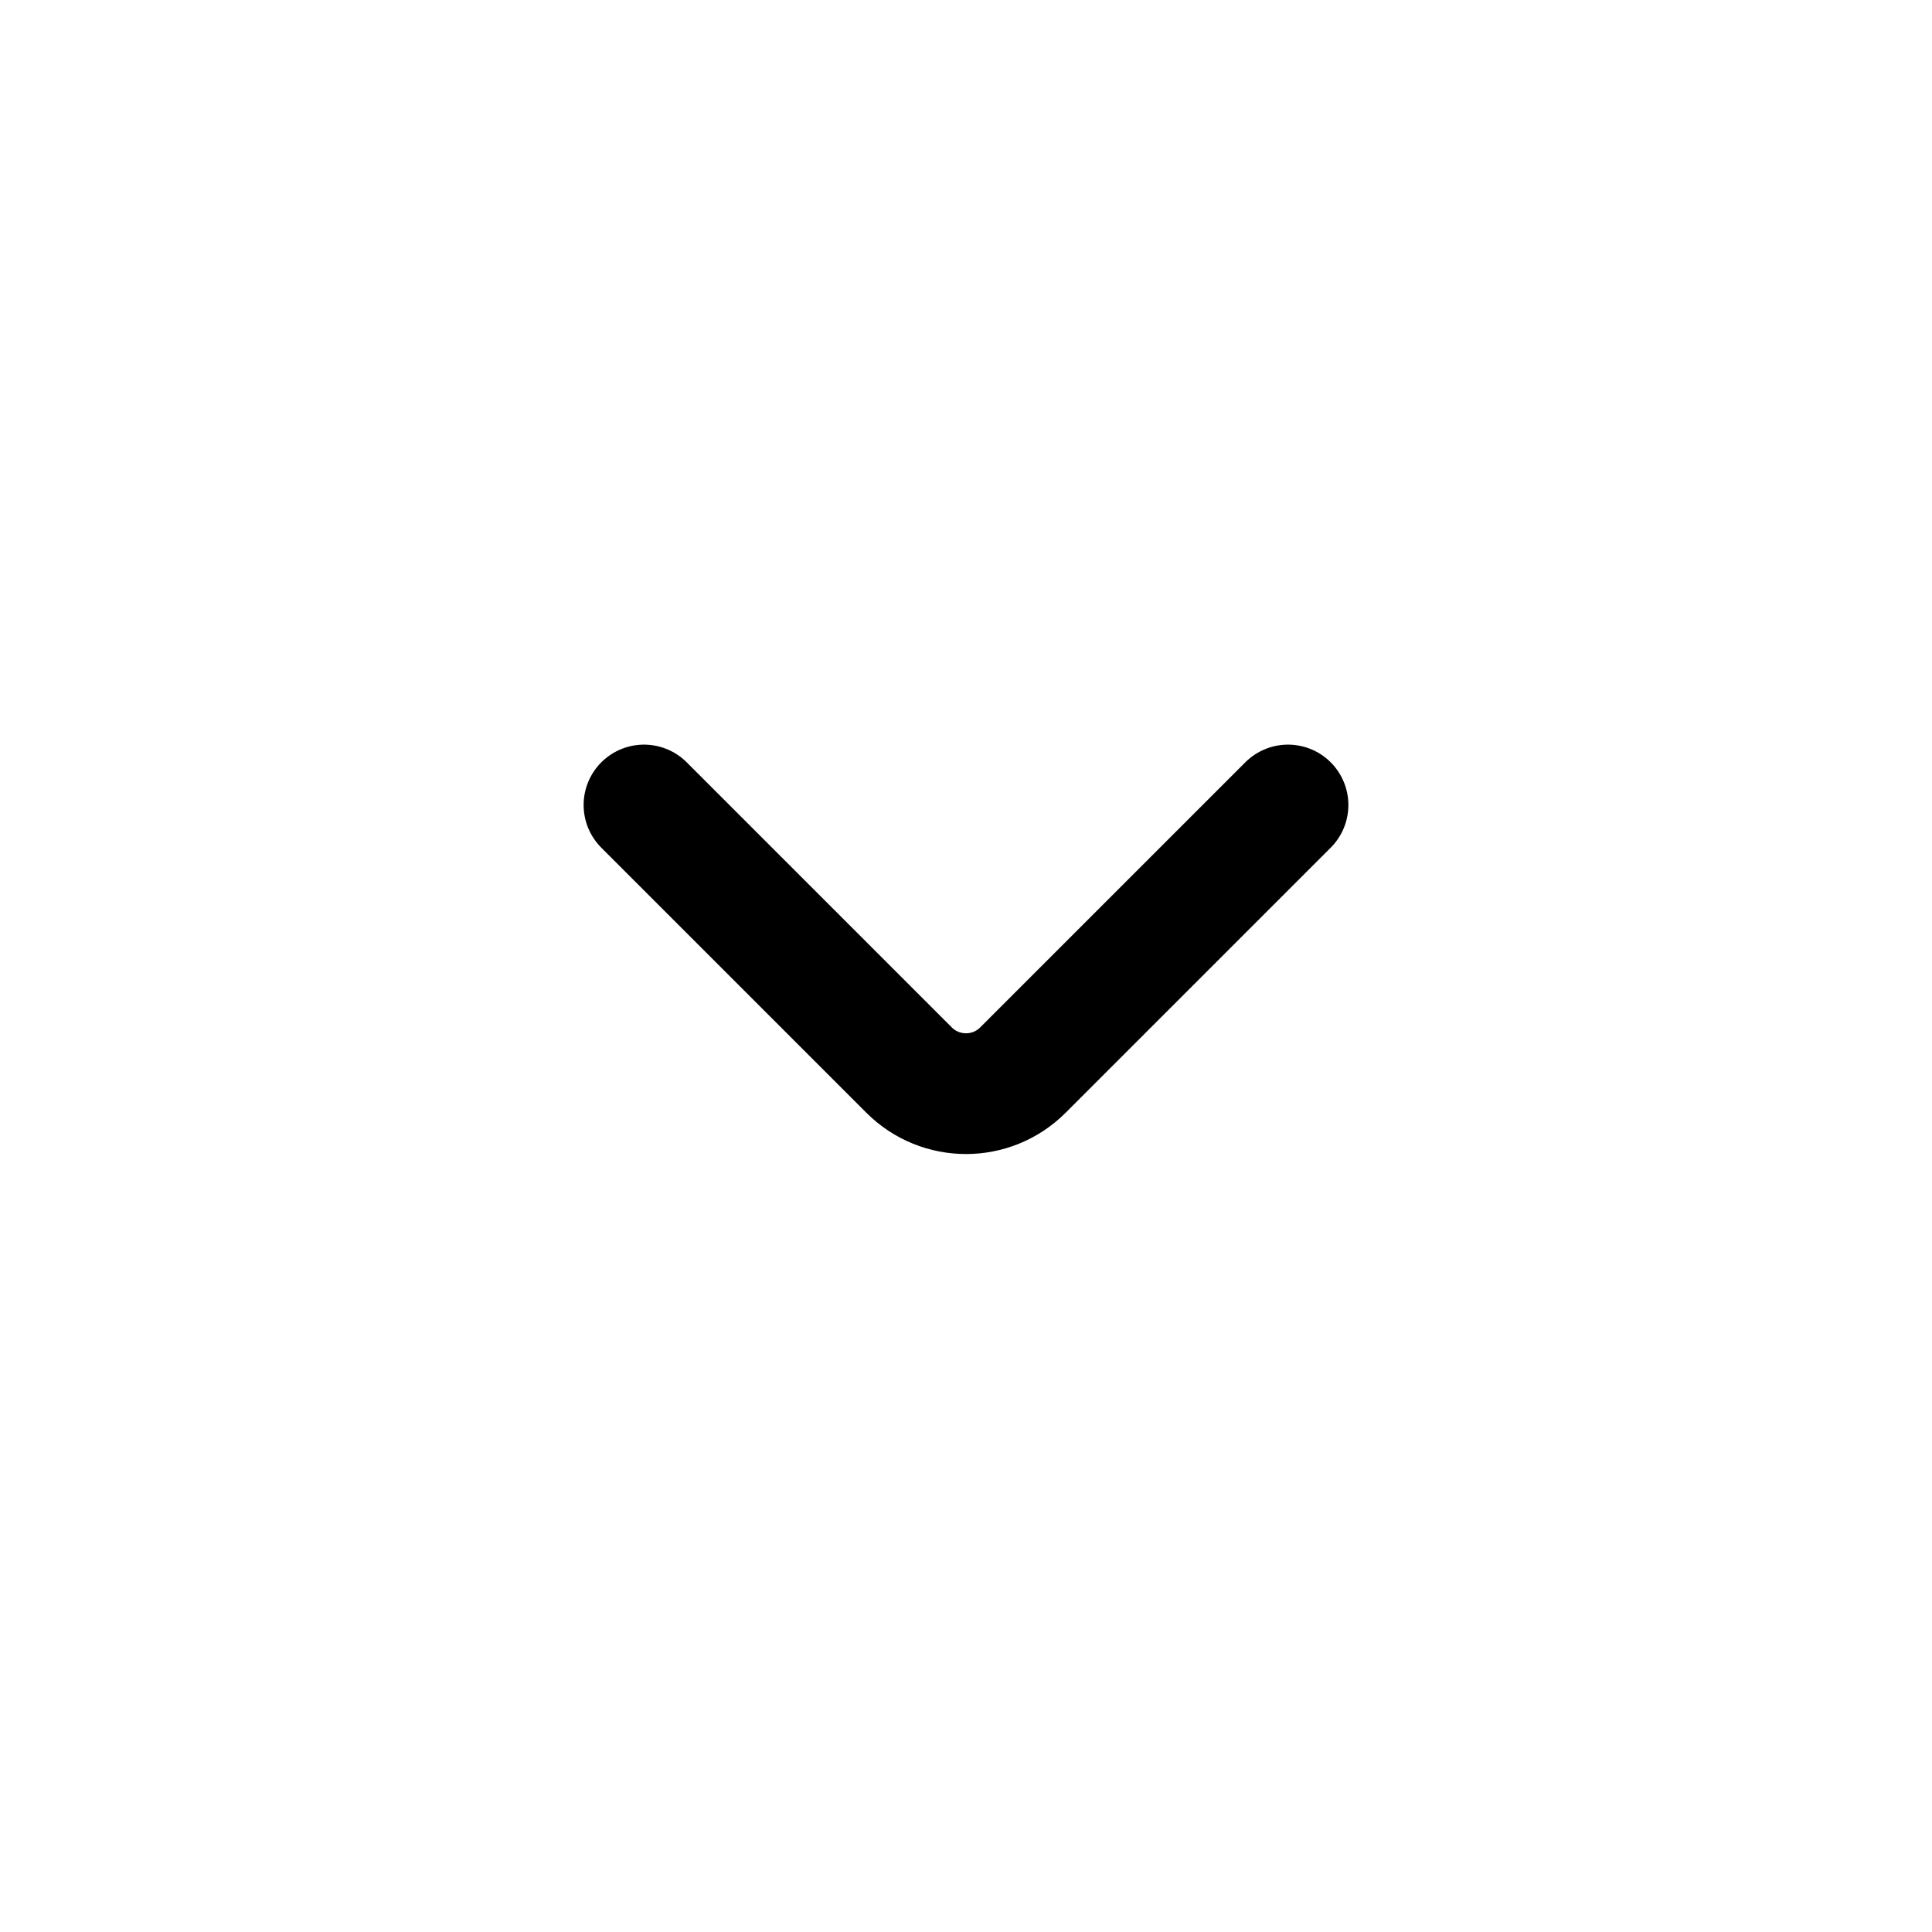
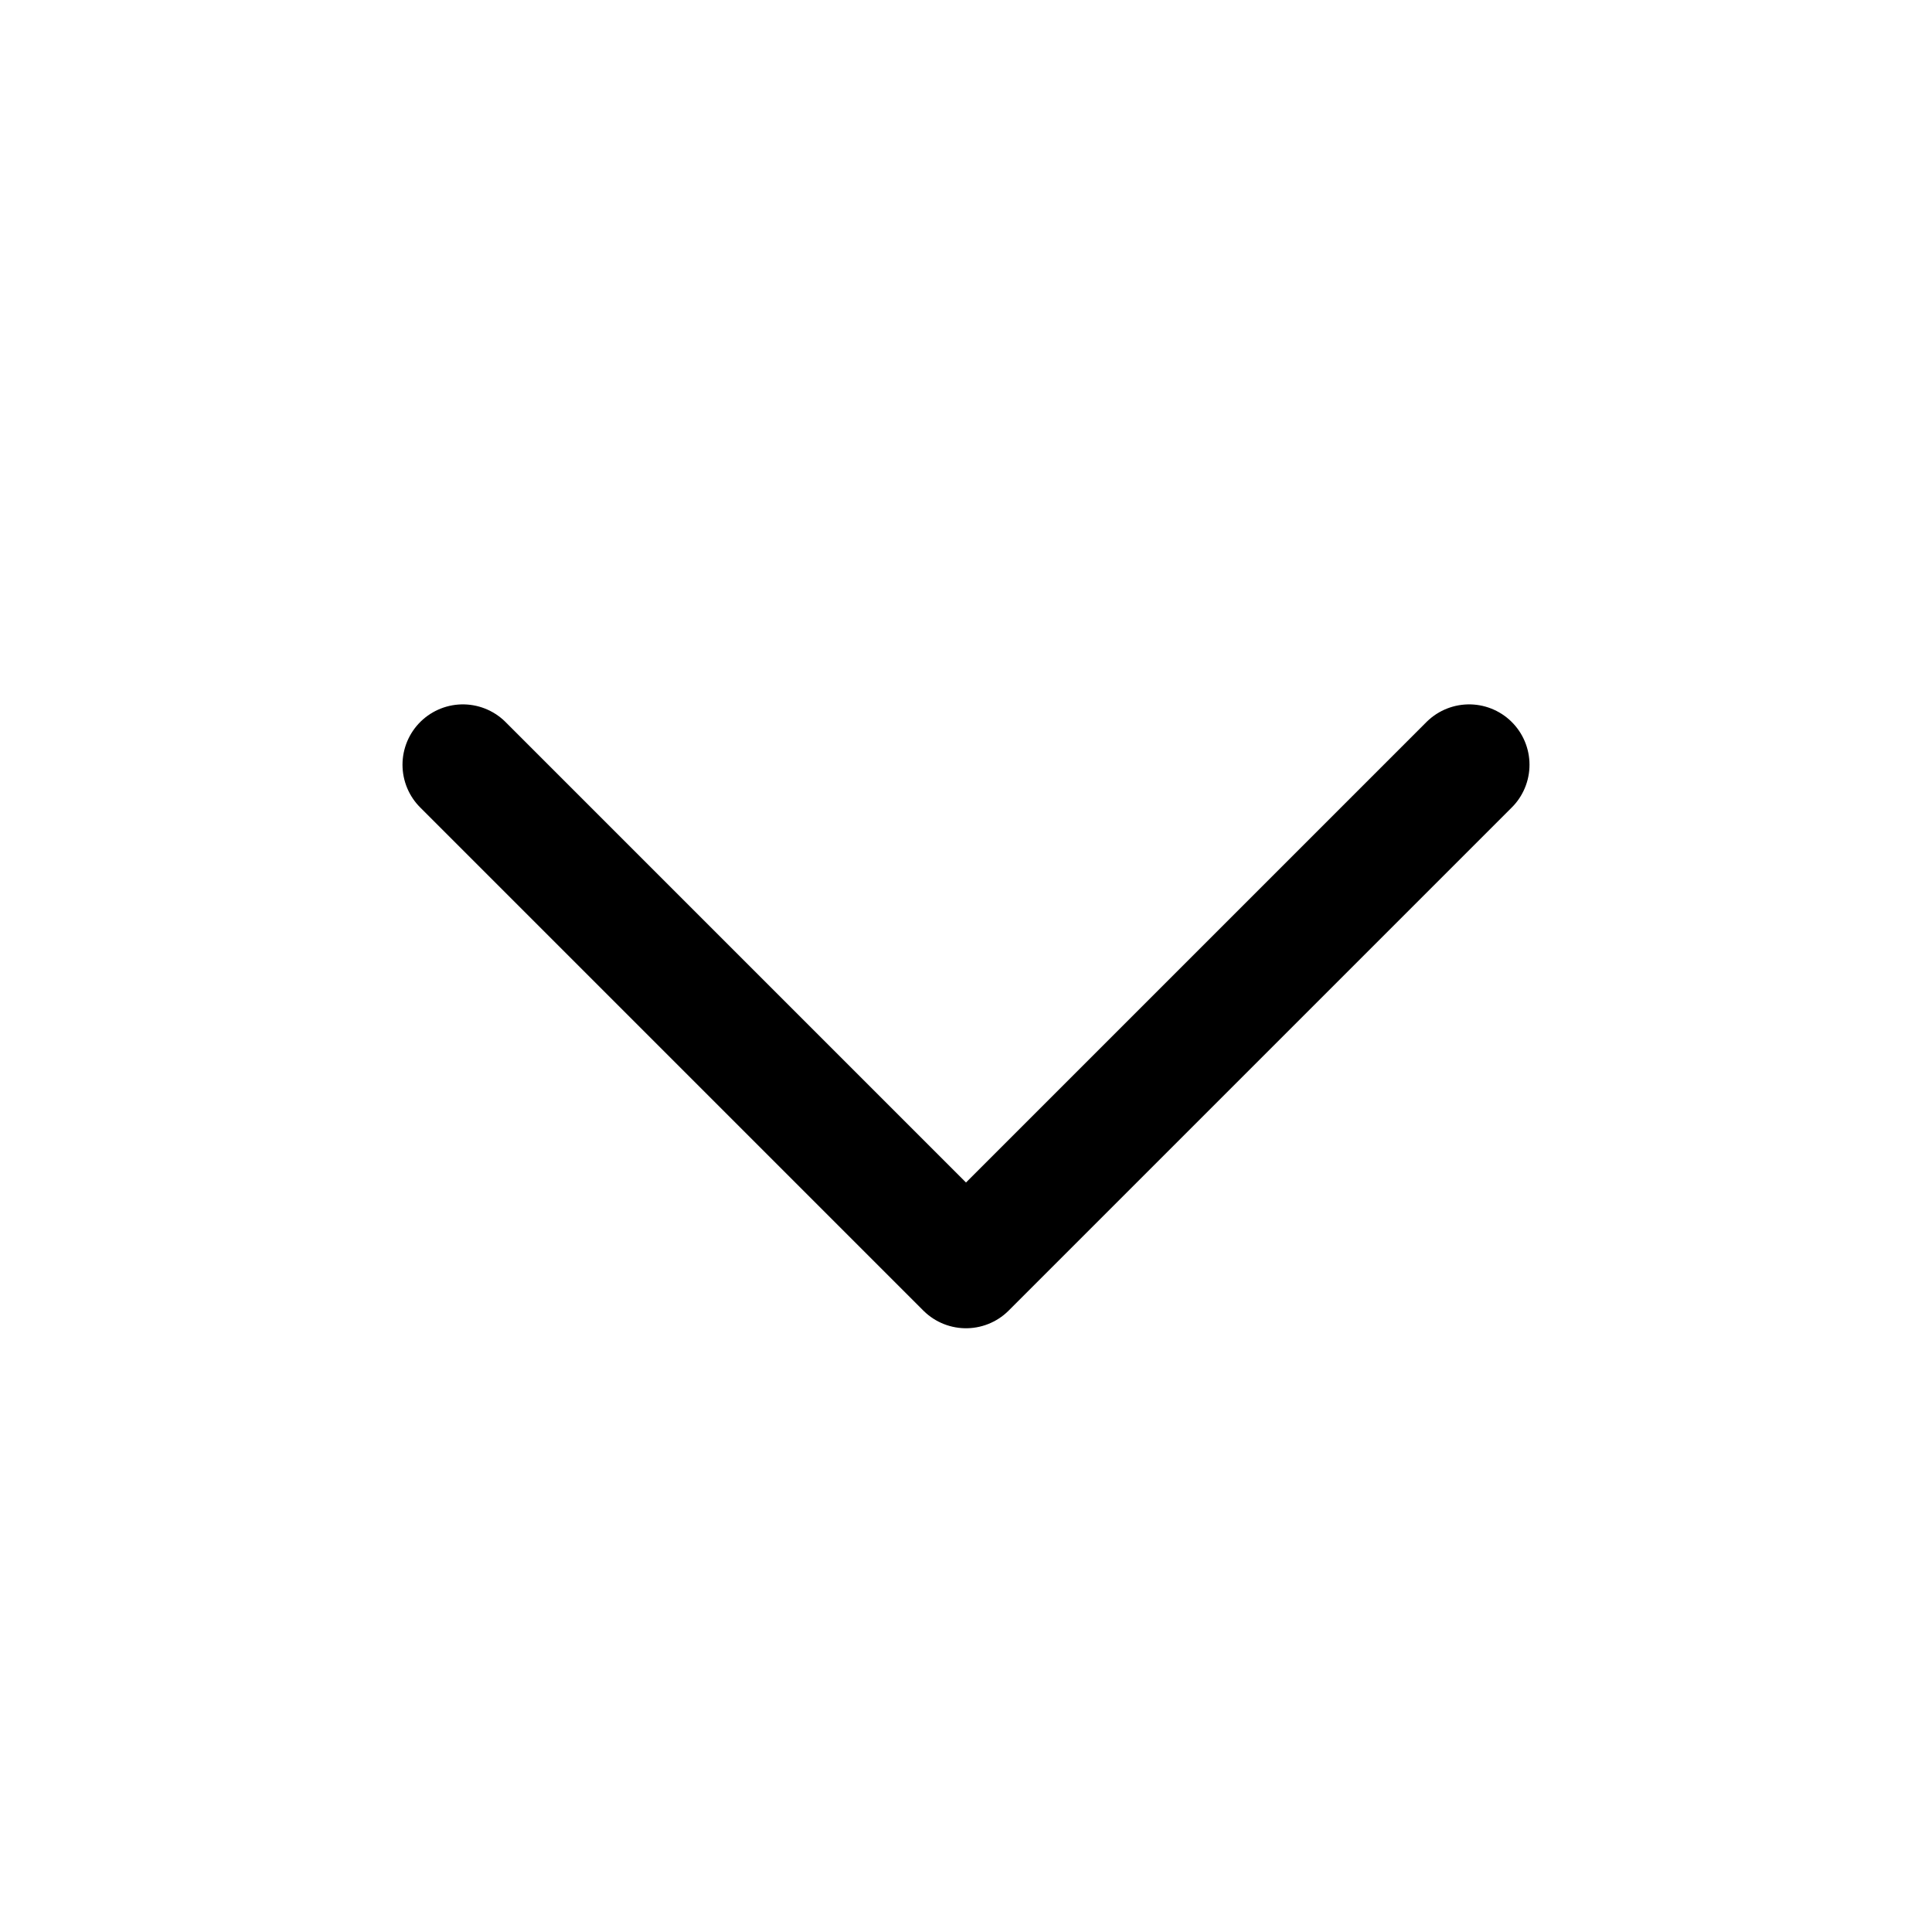
- <svg xmlns="http://www.w3.org/2000/svg" width="24" height="24" fill="none" viewBox="0 0 24 24">
-   <path stroke="currentColor" stroke-linecap="round" stroke-linejoin="round" stroke-width="1.5" d="m8 10 3.293 3.293a1 1 0 0 0 1.414 0L16 10" />
+ <svg xmlns="http://www.w3.org/2000/svg" viewBox="0 0 24 24" fill="none">
+   <path d="M5.75 9.5L12 15.75L18.25 9.5" stroke="currentColor" stroke-width="1.5" stroke-linecap="round" stroke-linejoin="round" />
</svg>
